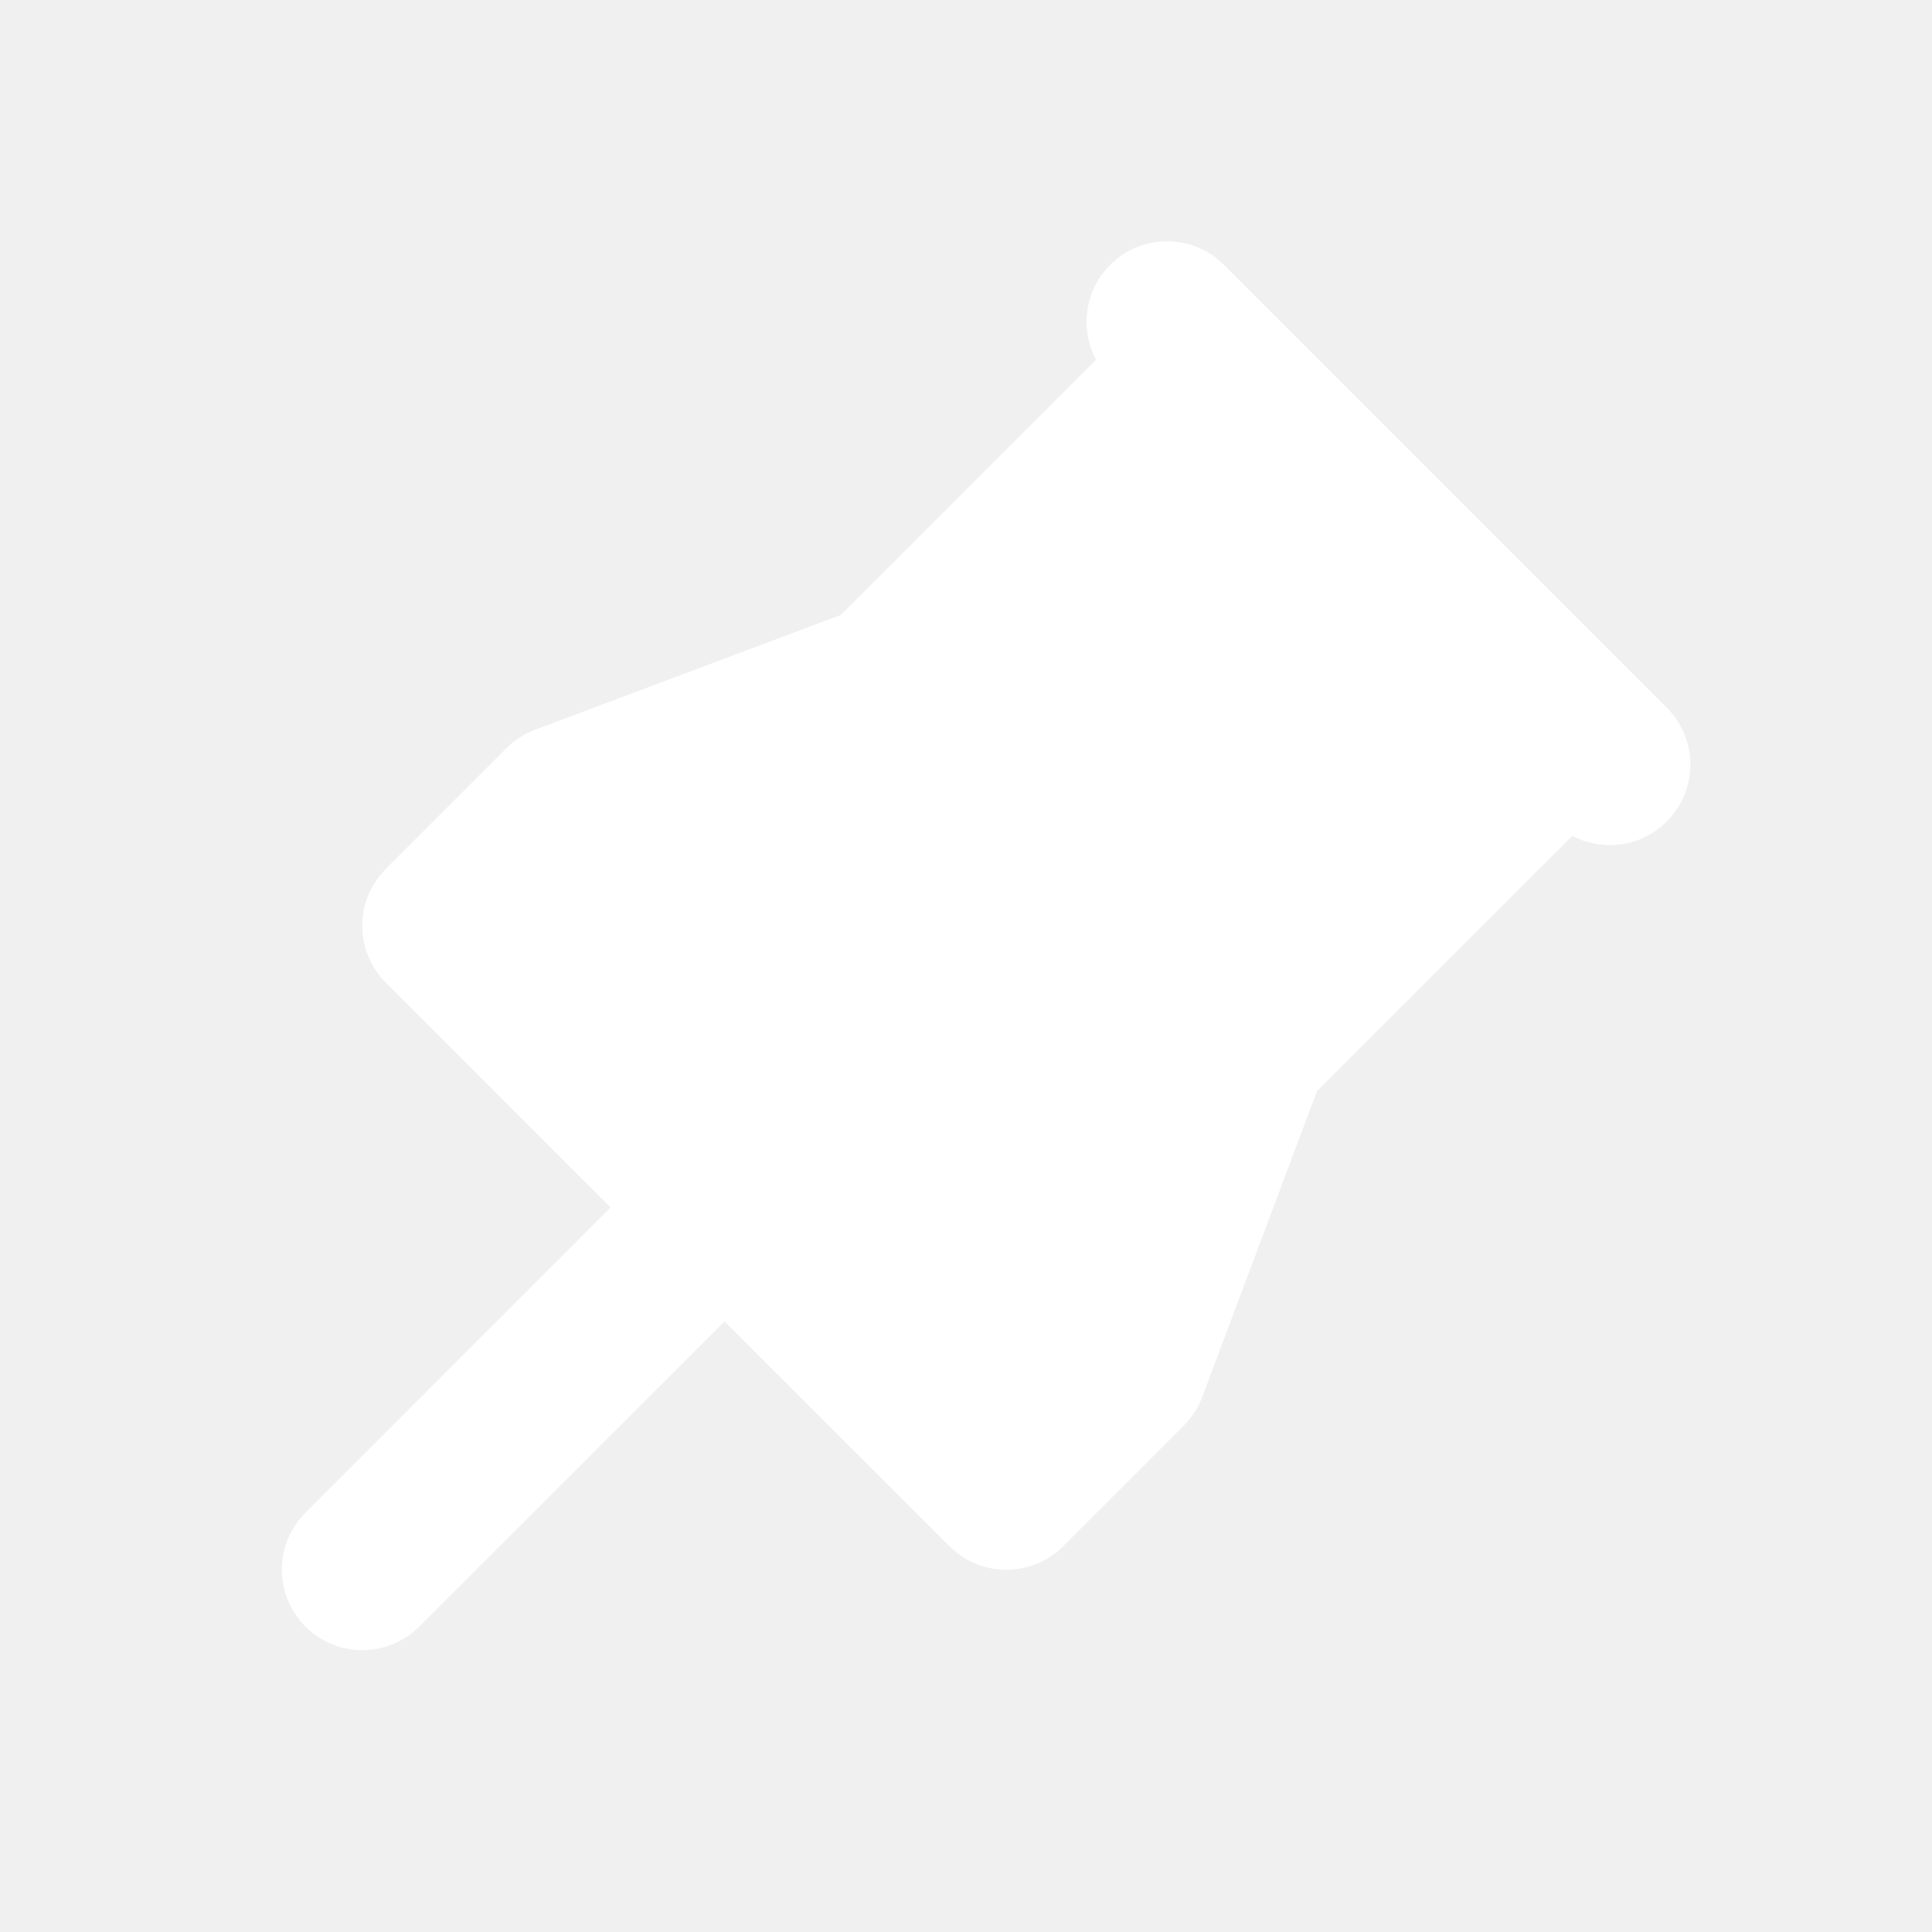
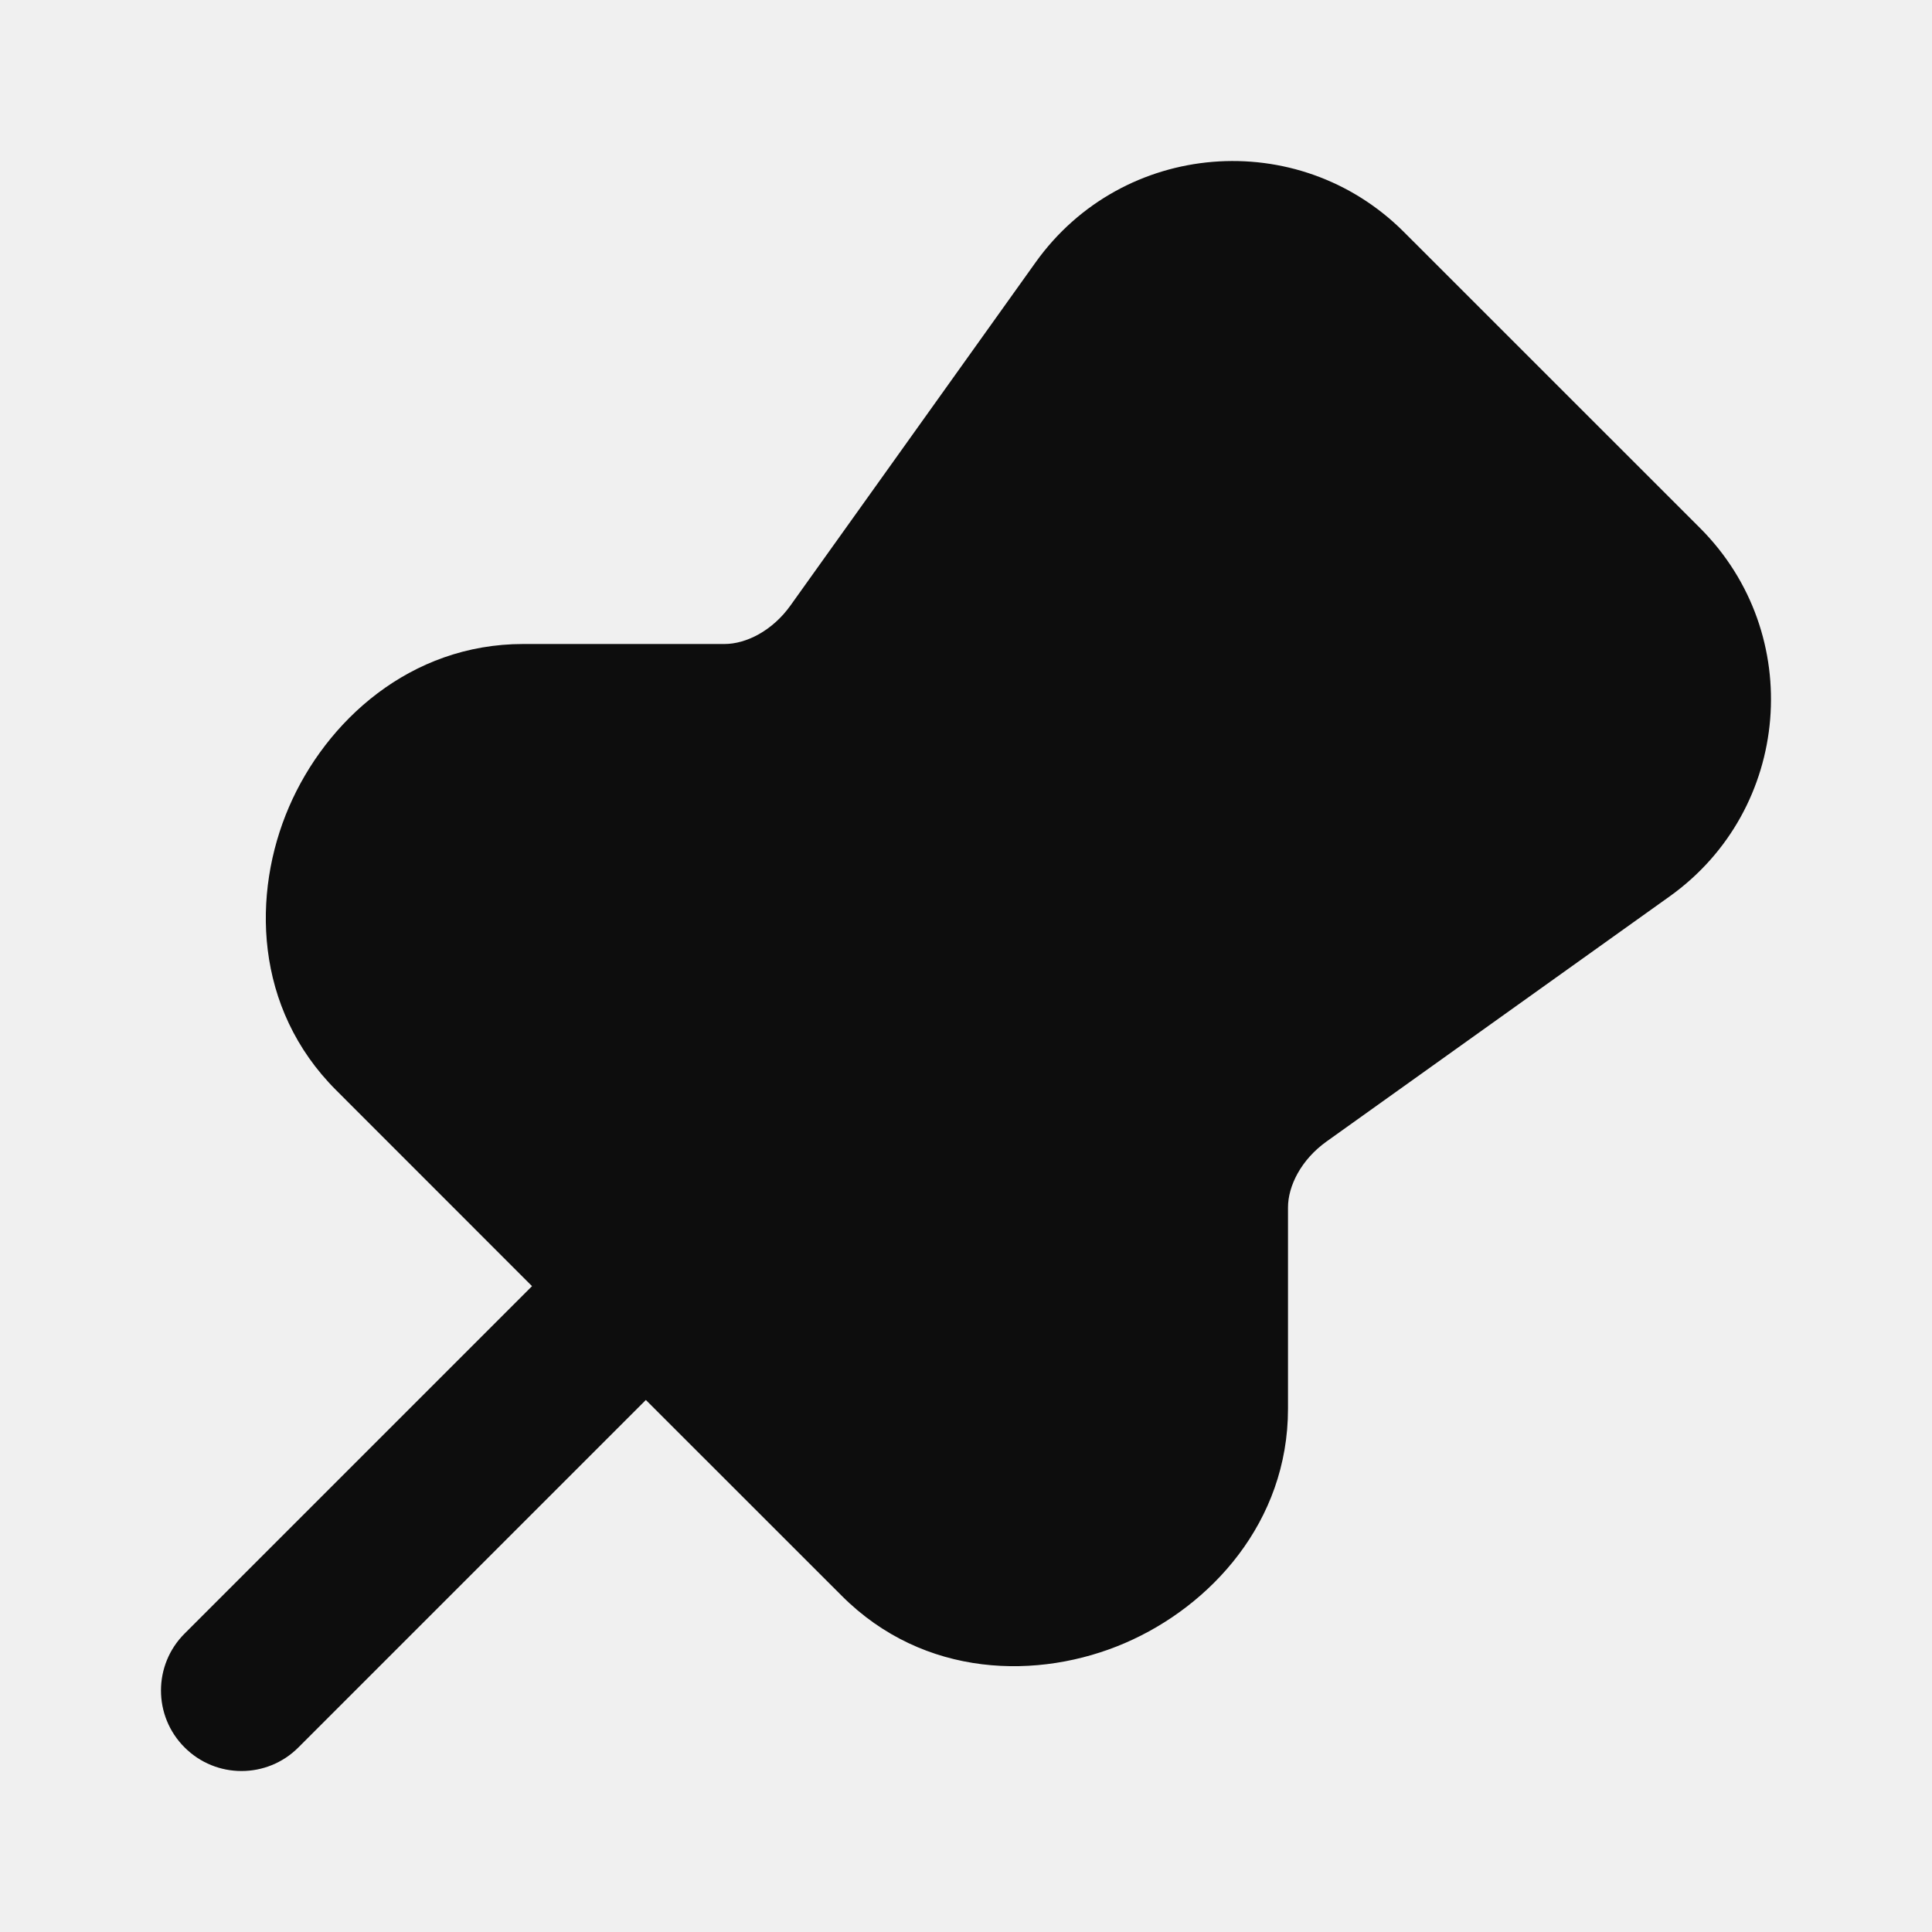
- <svg xmlns="http://www.w3.org/2000/svg" xmlns:xlink="http://www.w3.org/1999/xlink" role="img" class="inline-flex fill-current shrink-0" width="14" height="14" stroke-width="1.75px" aria-hidden="true" fill="color(srgb 0.839 0.835 0.831 / 0.65)" viewBox="0 0 24 24">
-   <defs>
-     <symbol id="pplx-icon-pin-filled" viewBox="0 0 24 24" fill="#FFFFFF">
-       <path d="M15.113 3.21l.094 .083l5.5 5.5a1 1 0 0 1 -1.175 1.59l-3.172 3.171l-1.424 3.797a1 1 0 0 1 -.158 .277l-.07 .08l-1.5 1.5a1 1 0 0 1 -1.32 .082l-.095 -.083l-2.793 -2.792l-3.793 3.792a1 1 0 0 1 -1.497 -1.32l.083 -.094l3.792 -3.793l-2.792 -2.793a1 1 0 0 1 -.083 -1.32l.083 -.094l1.5 -1.5a1 1 0 0 1 .258 -.187l.098 -.042l3.796 -1.425l3.171 -3.17a1 1 0 0 1 1.497 -1.26z" fill="#FFFFFF" />
-     </symbol>
-   </defs>
-   <use xlink:href="#pplx-icon-pin-filled" />
+ <svg xmlns="http://www.w3.org/2000/svg" width="24" height="24" viewBox="0 0 24 24" fill="none">
+   <path d="M12.864 3.26C13.944 1.747 16.125 1.567 17.44 2.882L21.119 6.56C22.433 7.875 22.253 10.056 20.74 11.136L16.479 14.18C16.164 14.405 16 14.731 16 15V17.5C16 18.907 15.041 19.951 13.976 20.41C12.905 20.872 11.479 20.847 10.457 19.824L8.023 17.391L3.707 21.707C3.317 22.098 2.683 22.098 2.293 21.707C1.902 21.317 1.902 20.683 2.293 20.293L6.609 15.977L4.176 13.543C3.153 12.521 3.128 11.095 3.59 10.024C4.049 8.959 5.093 8 6.5 8H9C9.269 8 9.595 7.836 9.82 7.521L12.864 3.26Z" fill="#0D0D0D" />
</svg>
